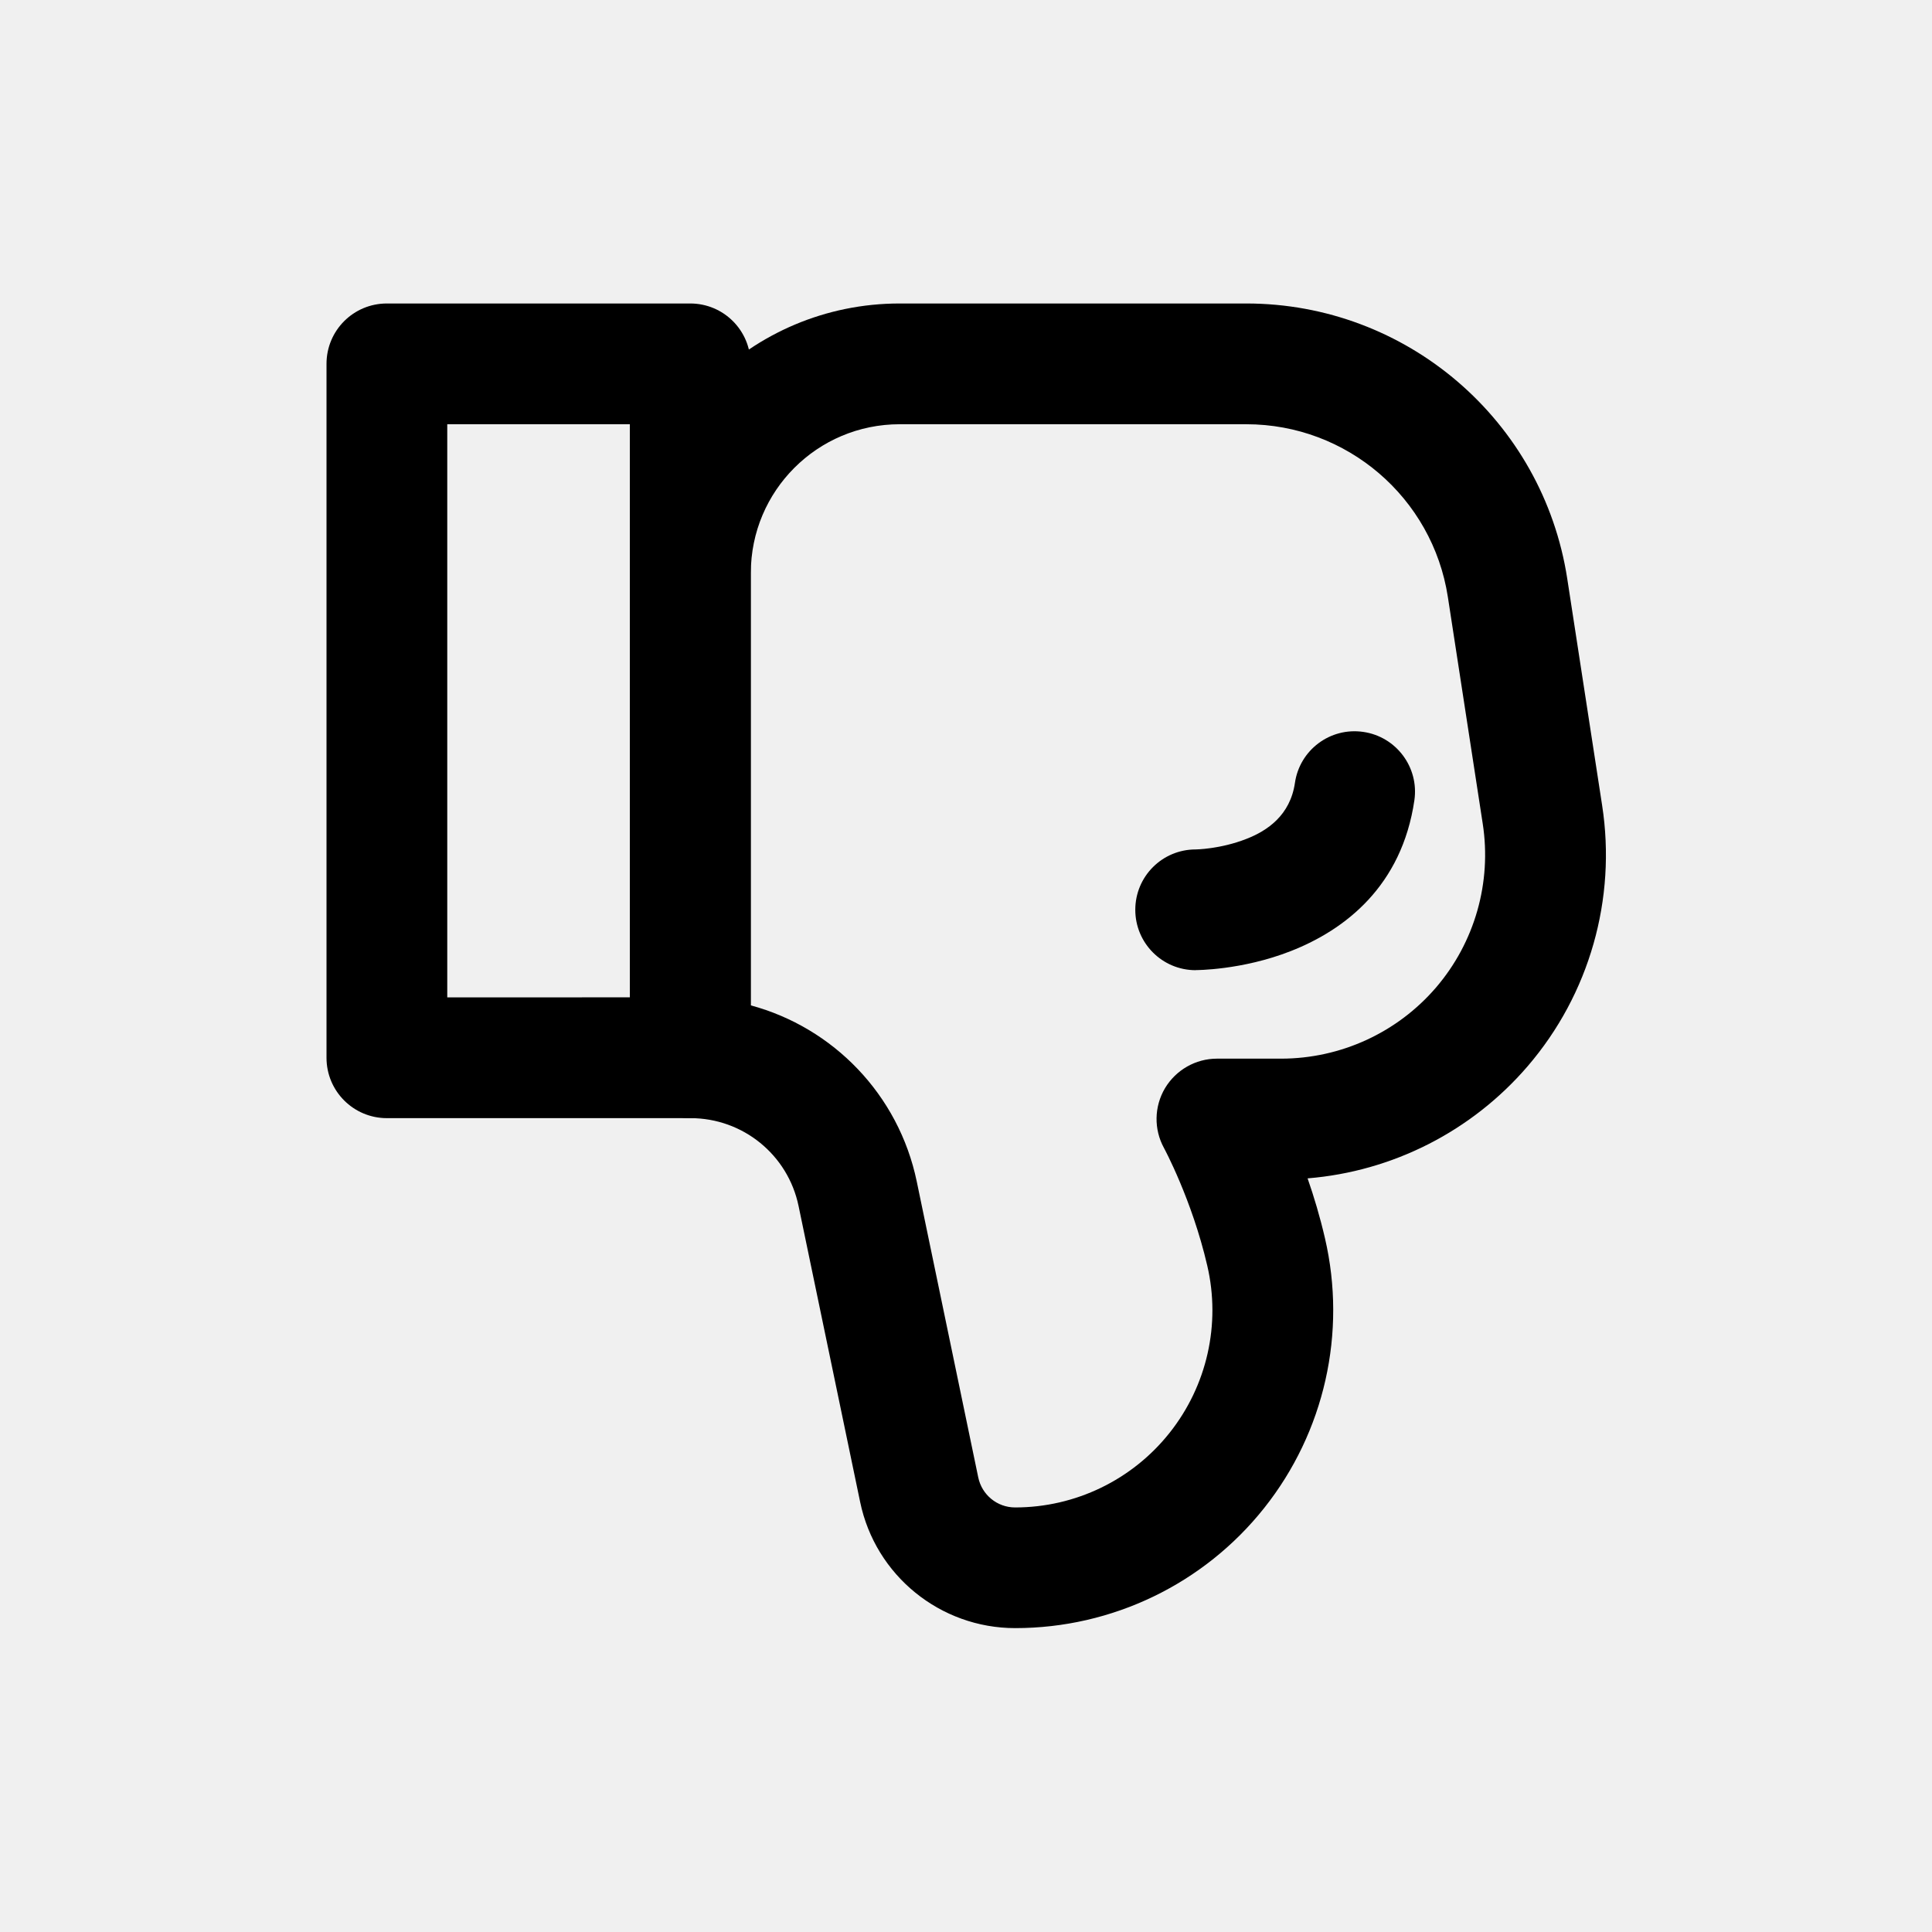
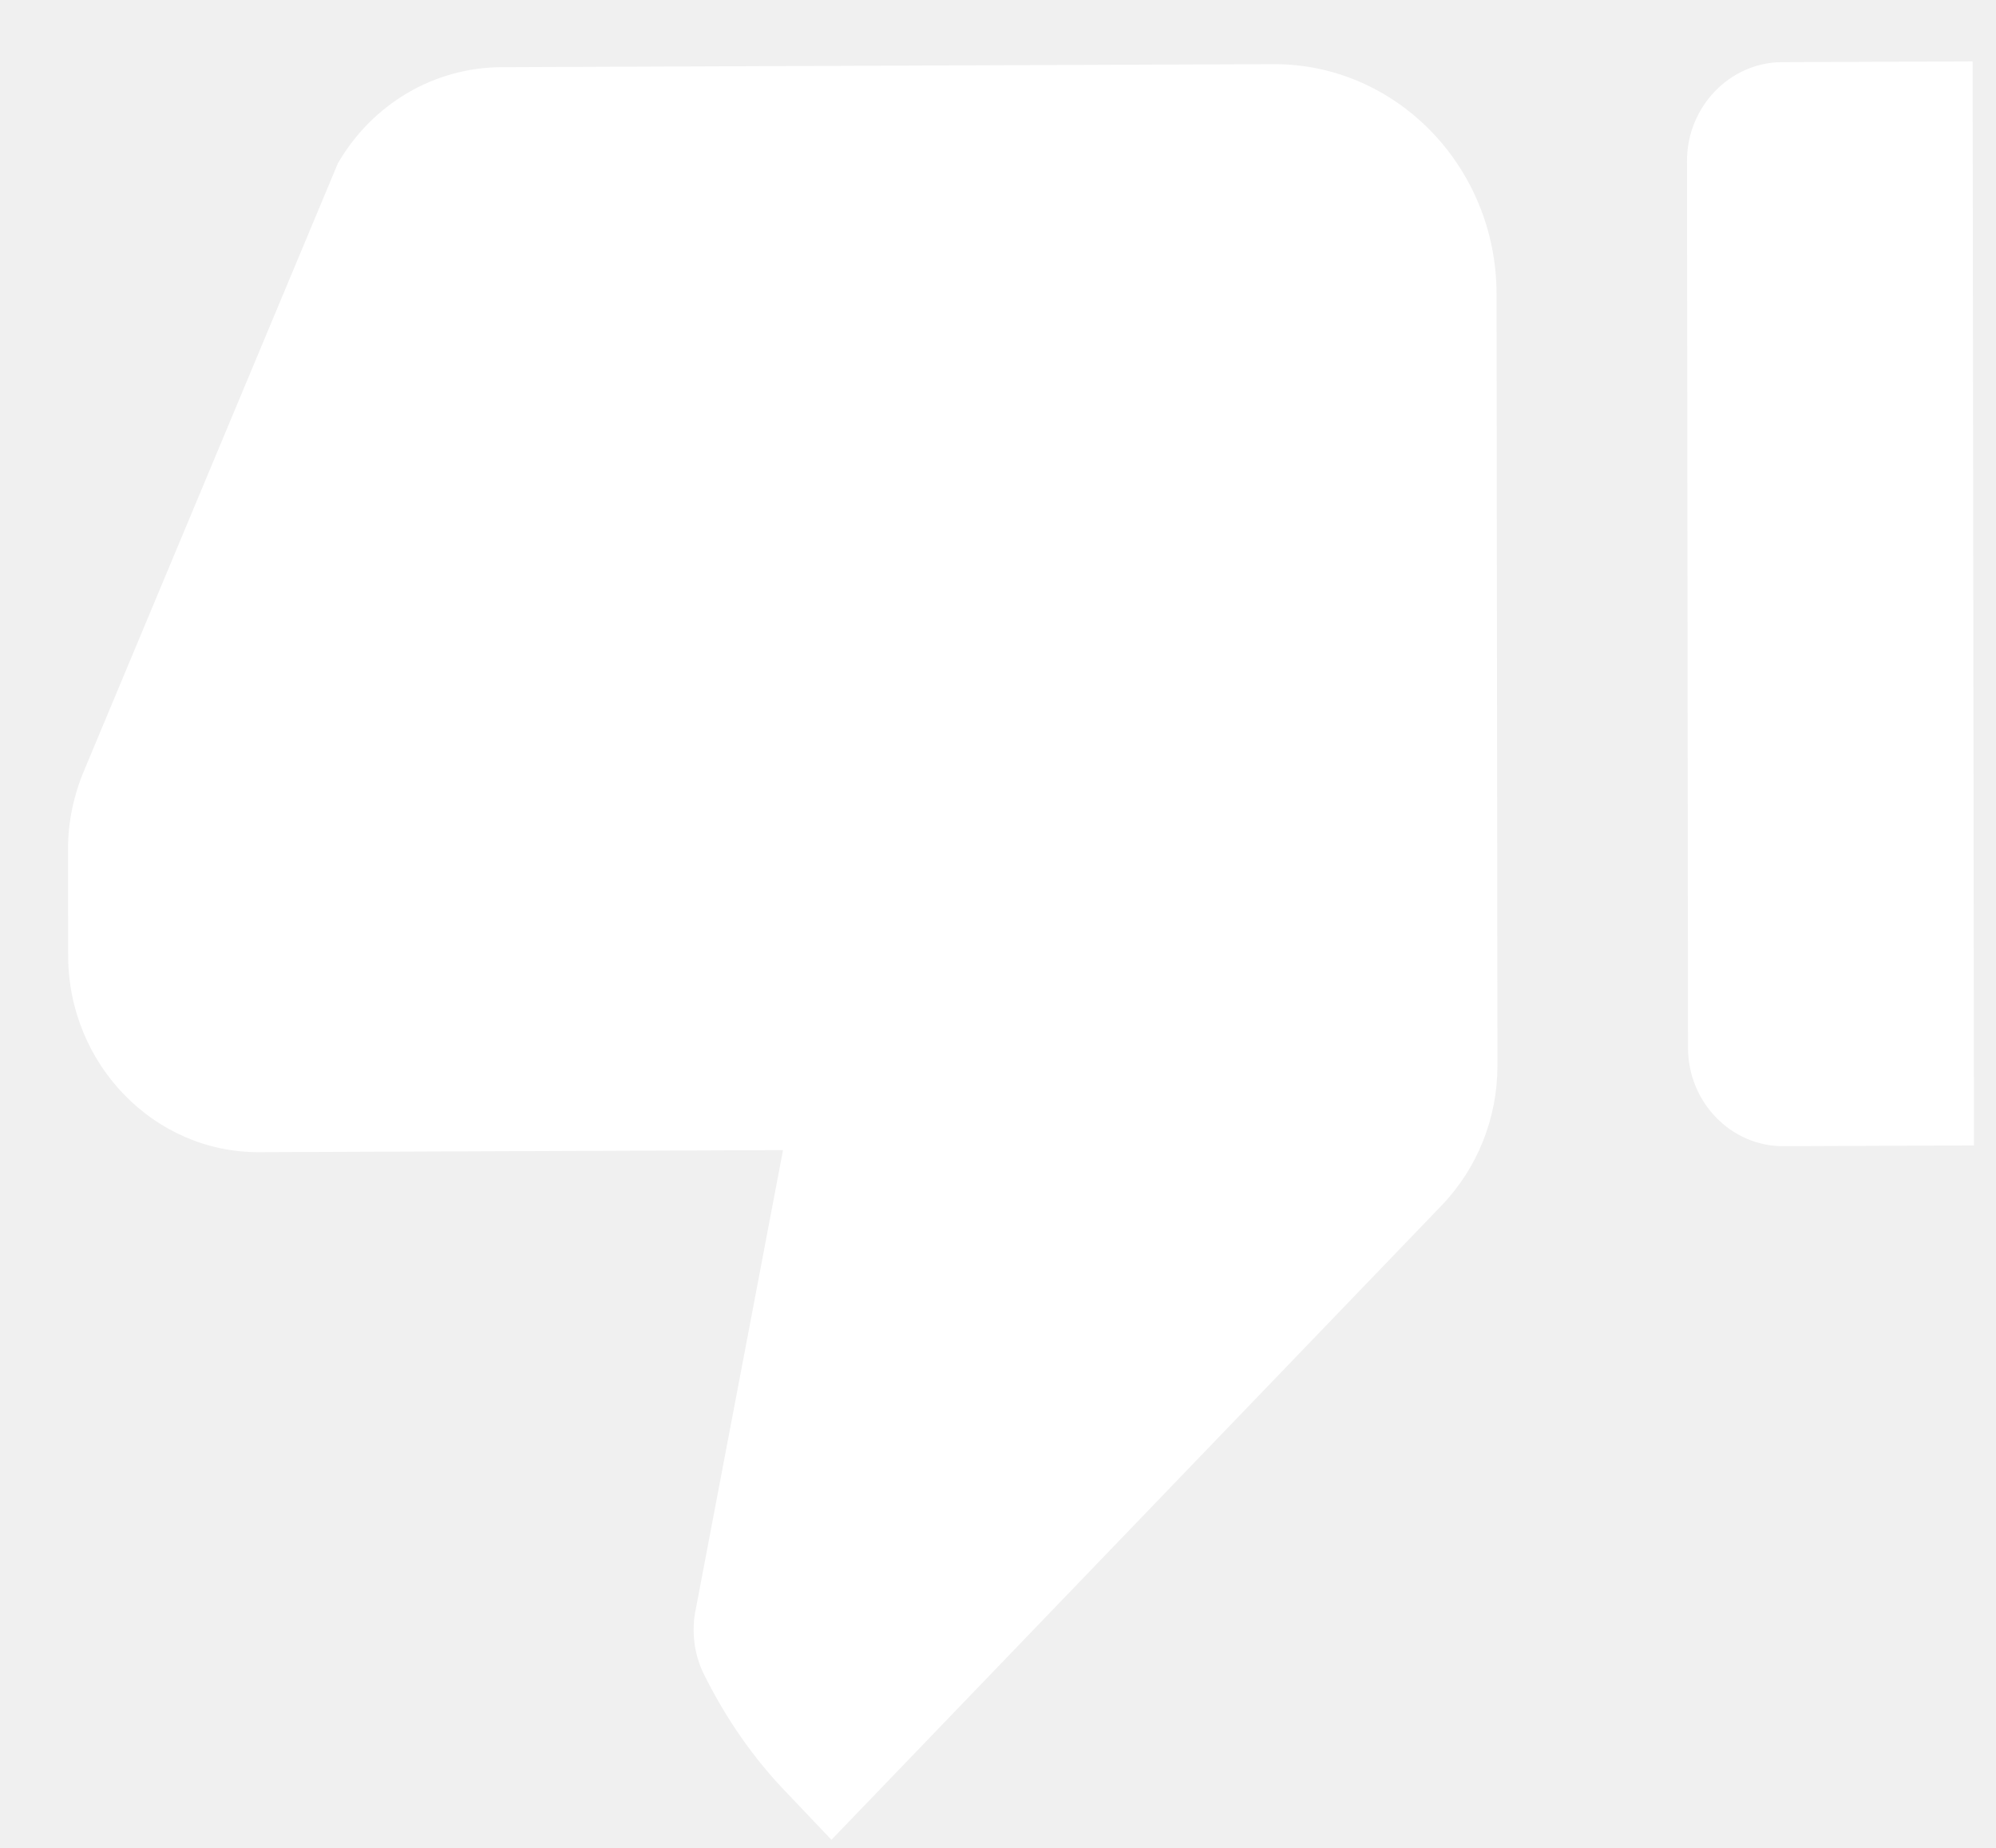
- <svg xmlns="http://www.w3.org/2000/svg" width="24" height="24" viewBox="0 0 24 24" fill="none">
-   <g id="noun-bad-5104642">
-     <g id="Group">
-       <path id="Vector" fill-rule="evenodd" clip-rule="evenodd" d="M9.324 4.52C9.324 4.105 8.989 3.77 8.574 3.77H4.806C4.391 3.77 4.056 4.105 4.056 4.52V13.14C4.056 13.554 4.391 13.89 4.806 13.89H8.574C8.989 13.89 9.324 13.554 9.324 13.14V4.52ZM7.824 5.27V12.389C7.824 12.39 5.556 12.39 5.556 12.39V5.27L7.824 5.27Z" fill="black" />
-       <path id="Vector_2" fill-rule="evenodd" clip-rule="evenodd" d="M16.244 14.638C17.299 14.552 18.282 14.054 18.978 13.244C19.745 12.351 20.082 11.166 19.902 10.003C19.758 9.063 19.604 8.072 19.469 7.189C19.166 5.222 17.472 3.77 15.482 3.77H11.176C9.326 3.77 7.827 5.269 7.827 7.118V13.14C7.827 13.554 8.163 13.89 8.577 13.89H8.578C9.228 13.89 9.788 14.345 9.92 14.981L10.685 18.658C10.874 19.571 11.68 20.225 12.611 20.225H12.612C13.817 20.225 14.956 19.676 15.705 18.732C16.454 17.789 16.732 16.555 16.459 15.381C16.397 15.114 16.322 14.863 16.243 14.637L16.244 14.638ZM9.327 12.489V7.118C9.327 6.097 10.154 5.27 11.176 5.27H15.482C16.732 5.27 17.796 6.182 17.986 7.417C18.122 8.3 18.275 9.291 18.419 10.232C18.532 10.962 18.32 11.706 17.839 12.267C17.357 12.828 16.655 13.15 15.916 13.151H15.117C14.853 13.151 14.608 13.291 14.472 13.518C14.337 13.746 14.332 14.028 14.459 14.26C14.459 14.26 14.807 14.902 14.997 15.722C15.167 16.449 14.994 17.214 14.529 17.799C14.065 18.384 13.358 18.726 12.611 18.726H12.61C12.388 18.726 12.197 18.57 12.152 18.352L11.388 14.676C11.163 13.597 10.35 12.765 9.326 12.489L9.327 12.489Z" fill="black" />
-       <path id="Vector_3" fill-rule="evenodd" clip-rule="evenodd" d="M14.852 12.051C14.852 12.051 15.426 12.054 16.034 11.815C16.711 11.55 17.414 11.006 17.57 9.941C17.629 9.532 17.345 9.151 16.935 9.092C16.525 9.032 16.145 9.316 16.086 9.726C16.027 10.129 15.742 10.32 15.486 10.42C15.159 10.549 14.853 10.552 14.853 10.552C14.438 10.552 14.103 10.887 14.103 11.302C14.103 11.716 14.438 12.052 14.853 12.052L14.852 12.051Z" fill="black" />
-     </g>
-   </g>
+ <svg xmlns="http://www.w3.org/2000/svg" width="27" height="25" viewBox="0 0 27 25" fill="none">
+   <path d="M26.684 0.831L24.107 0.841C23.398 0.843 22.819 1.446 22.82 2.179L22.834 14.179C22.835 14.912 23.416 15.51 24.124 15.507L26.702 15.497L26.684 0.831ZM1.138 10.424C0.997 10.758 0.92 11.118 0.92 11.491L0.922 12.931C0.924 14.398 2.085 15.594 3.503 15.588L10.592 15.56L9.413 21.765C9.349 22.058 9.388 22.378 9.518 22.644C9.815 23.243 10.189 23.788 10.654 24.267L11.247 24.891L19.498 16.312C19.988 15.803 20.257 15.122 20.256 14.416L20.244 3.976C20.242 2.256 18.887 0.861 17.224 0.868L6.785 0.909C5.87 0.912 5.033 1.409 4.57 2.211L1.138 10.424Z" fill="white" />
</svg>
